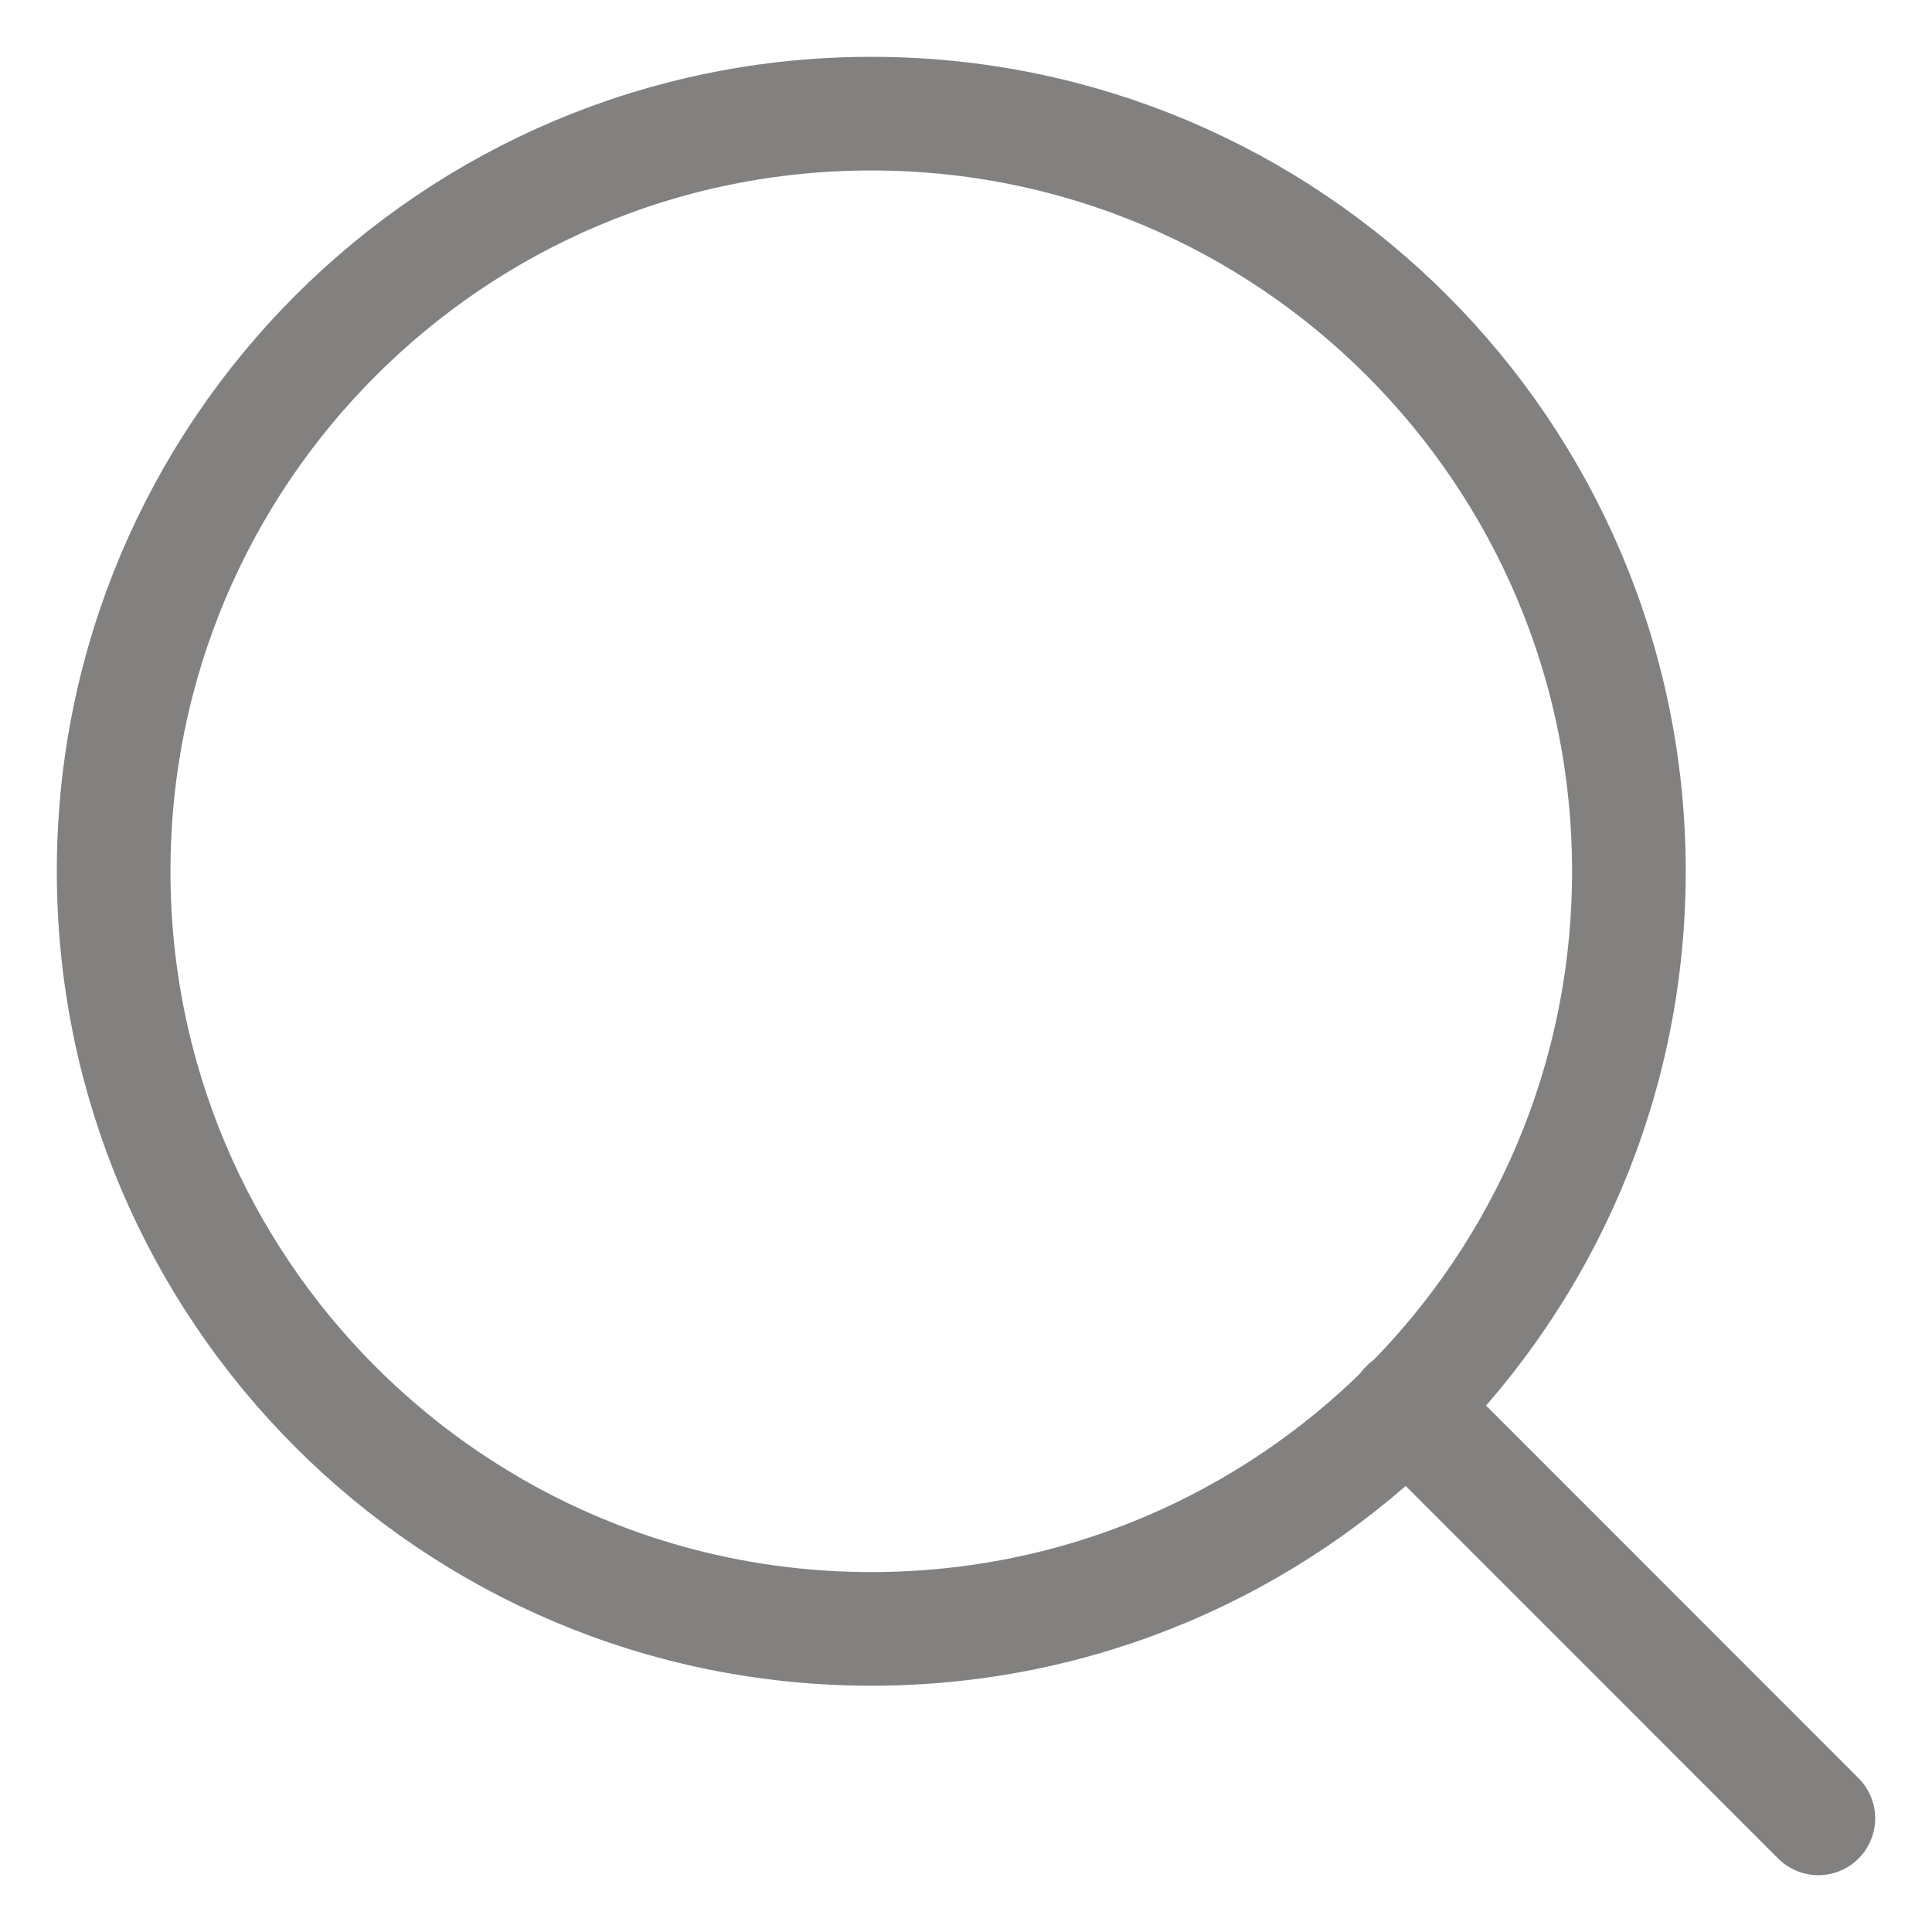
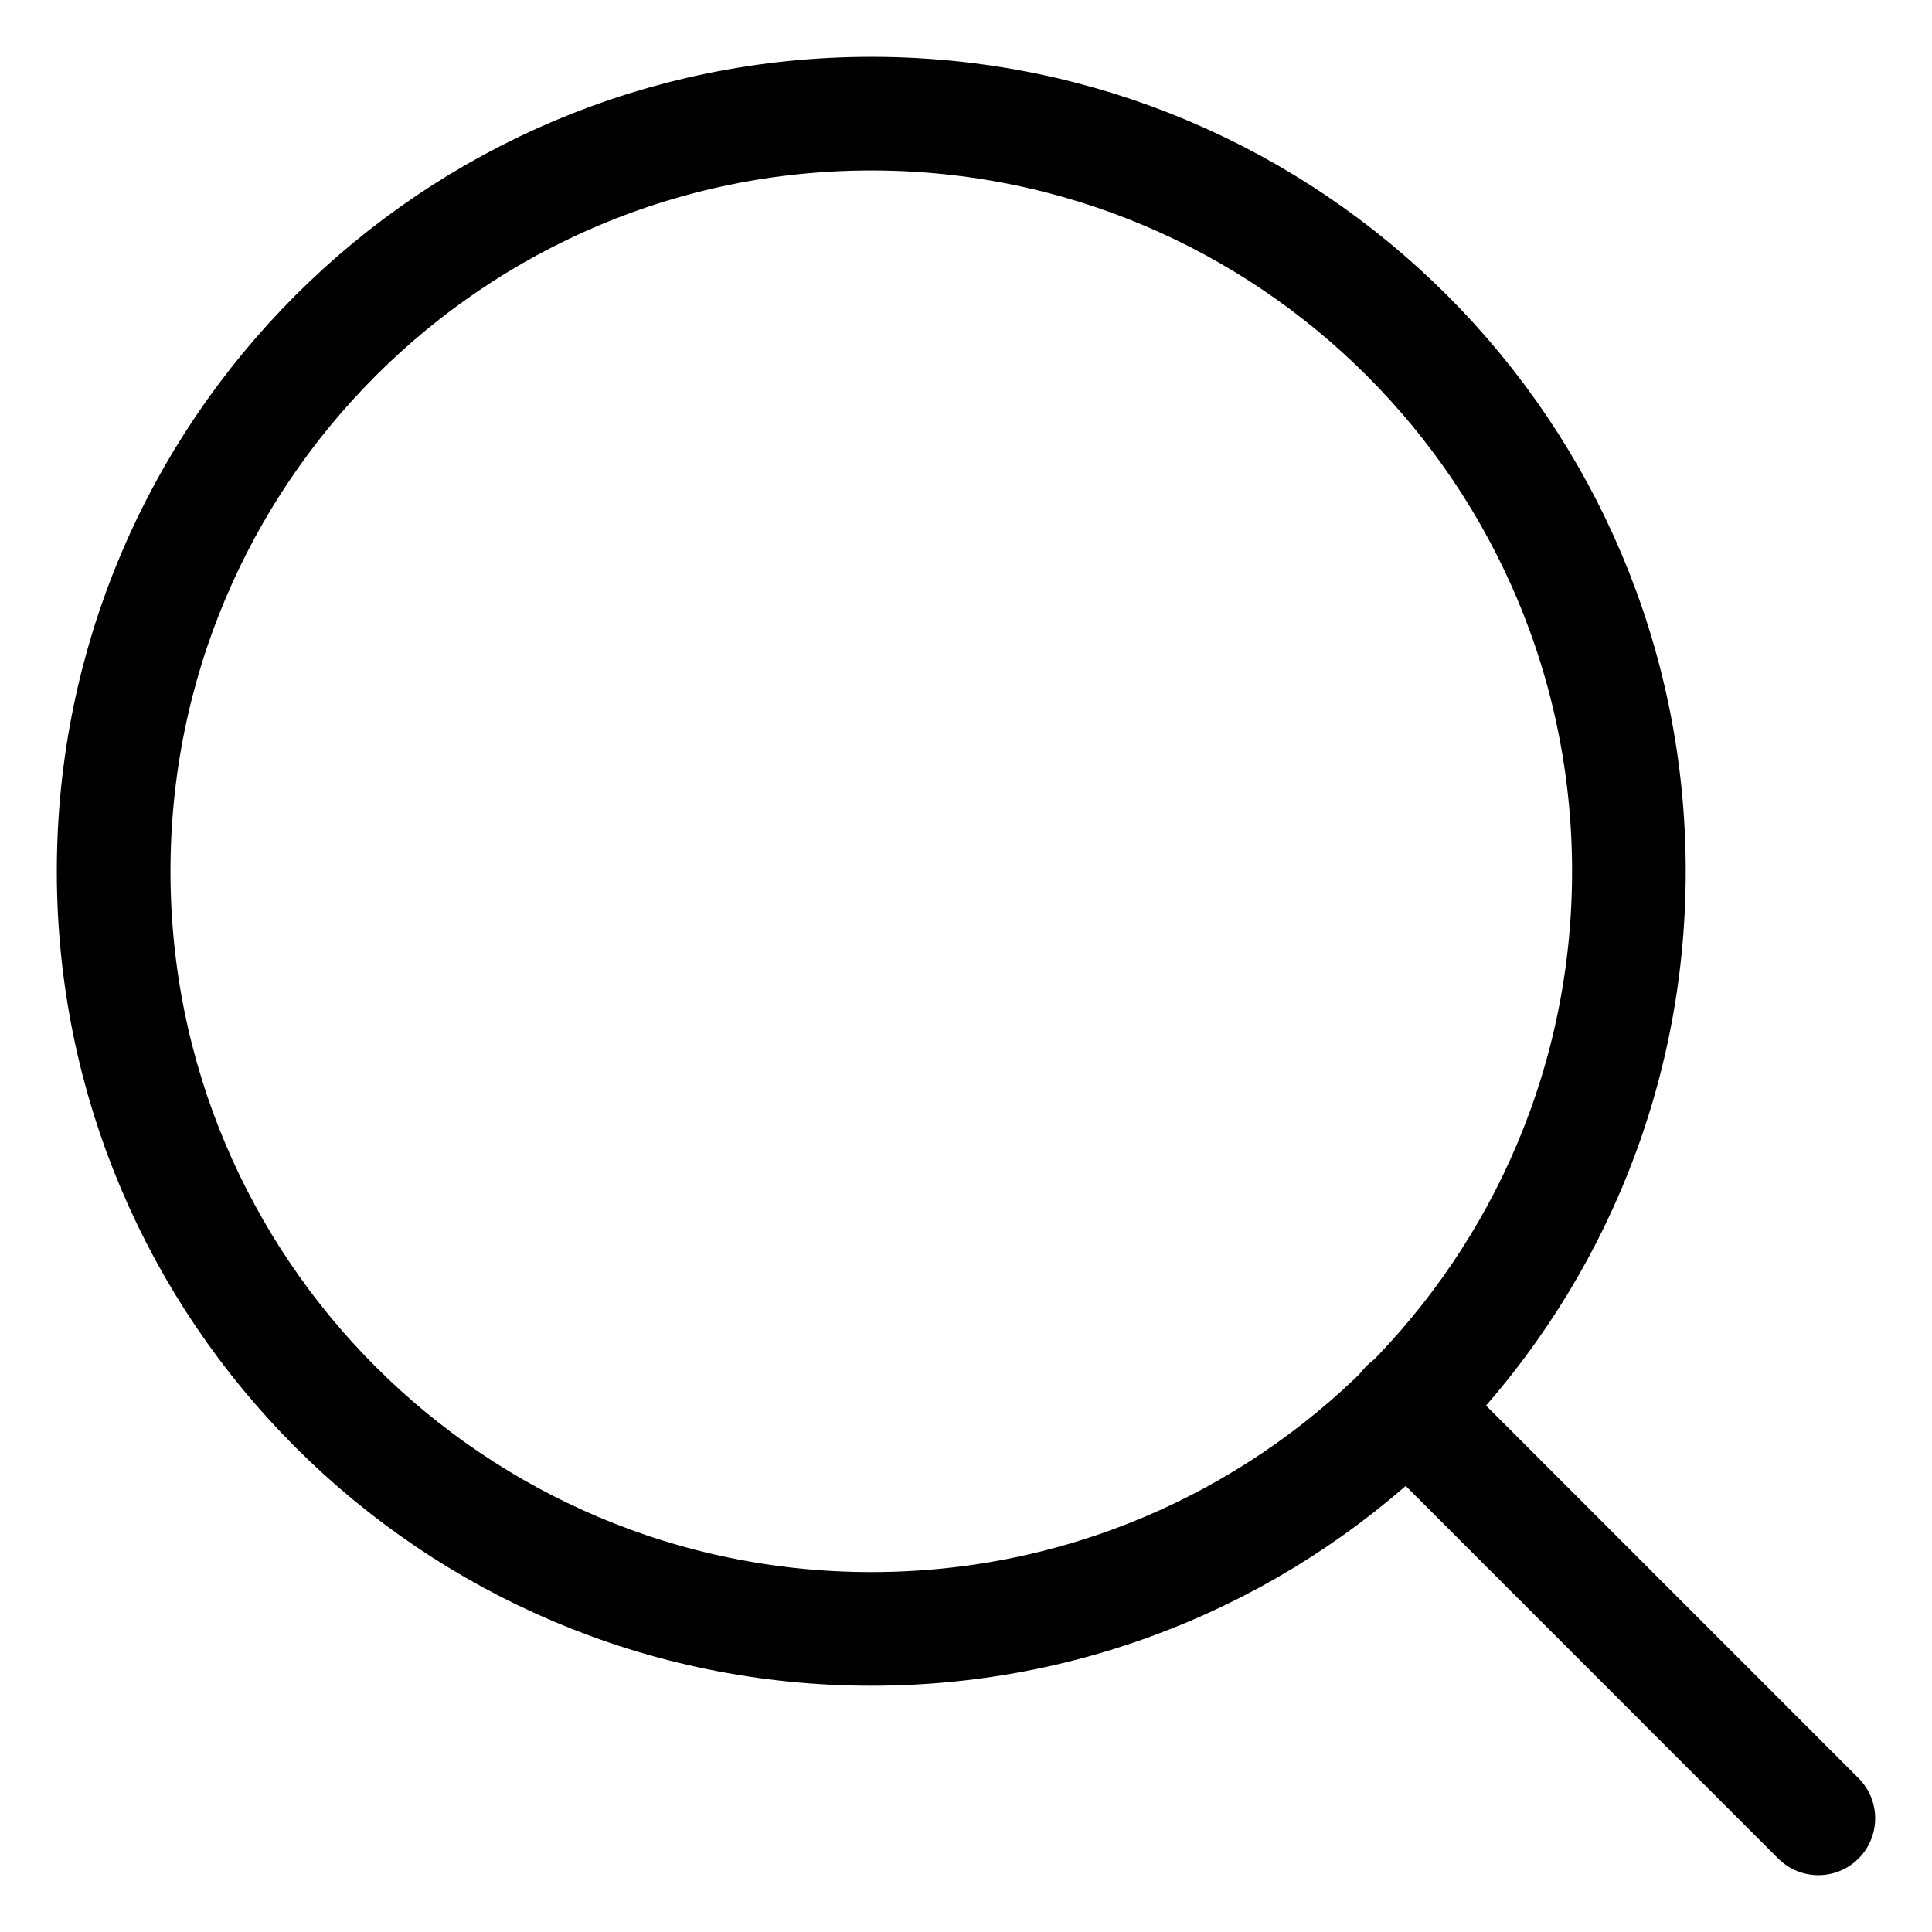
<svg xmlns="http://www.w3.org/2000/svg" width="17" height="17" viewBox="0 0 17 17" fill="none">
-   <path d="M7.667 14.333C11.349 14.333 14.333 11.349 14.333 7.667C14.333 3.985 11.349 1 7.667 1C3.985 1 1 3.985 1 7.667C1 11.349 3.985 14.333 7.667 14.333Z" stroke="#828180" stroke-linecap="round" stroke-linejoin="round" />
-   <path d="M16 16L12.376 12.375" stroke="#828180" stroke-linecap="round" stroke-linejoin="round" />
+   <path d="M7.667 14.333C11.349 14.333 14.333 11.349 14.333 7.667C14.333 3.985 11.349 1 7.667 1C3.985 1 1 3.985 1 7.667C1 11.349 3.985 14.333 7.667 14.333Z" stroke="black" stroke-linecap="round" stroke-linejoin="round" />
+   <path d="M16 16L12.376 12.375" stroke="black" stroke-linecap="round" stroke-linejoin="round" />
</svg>
